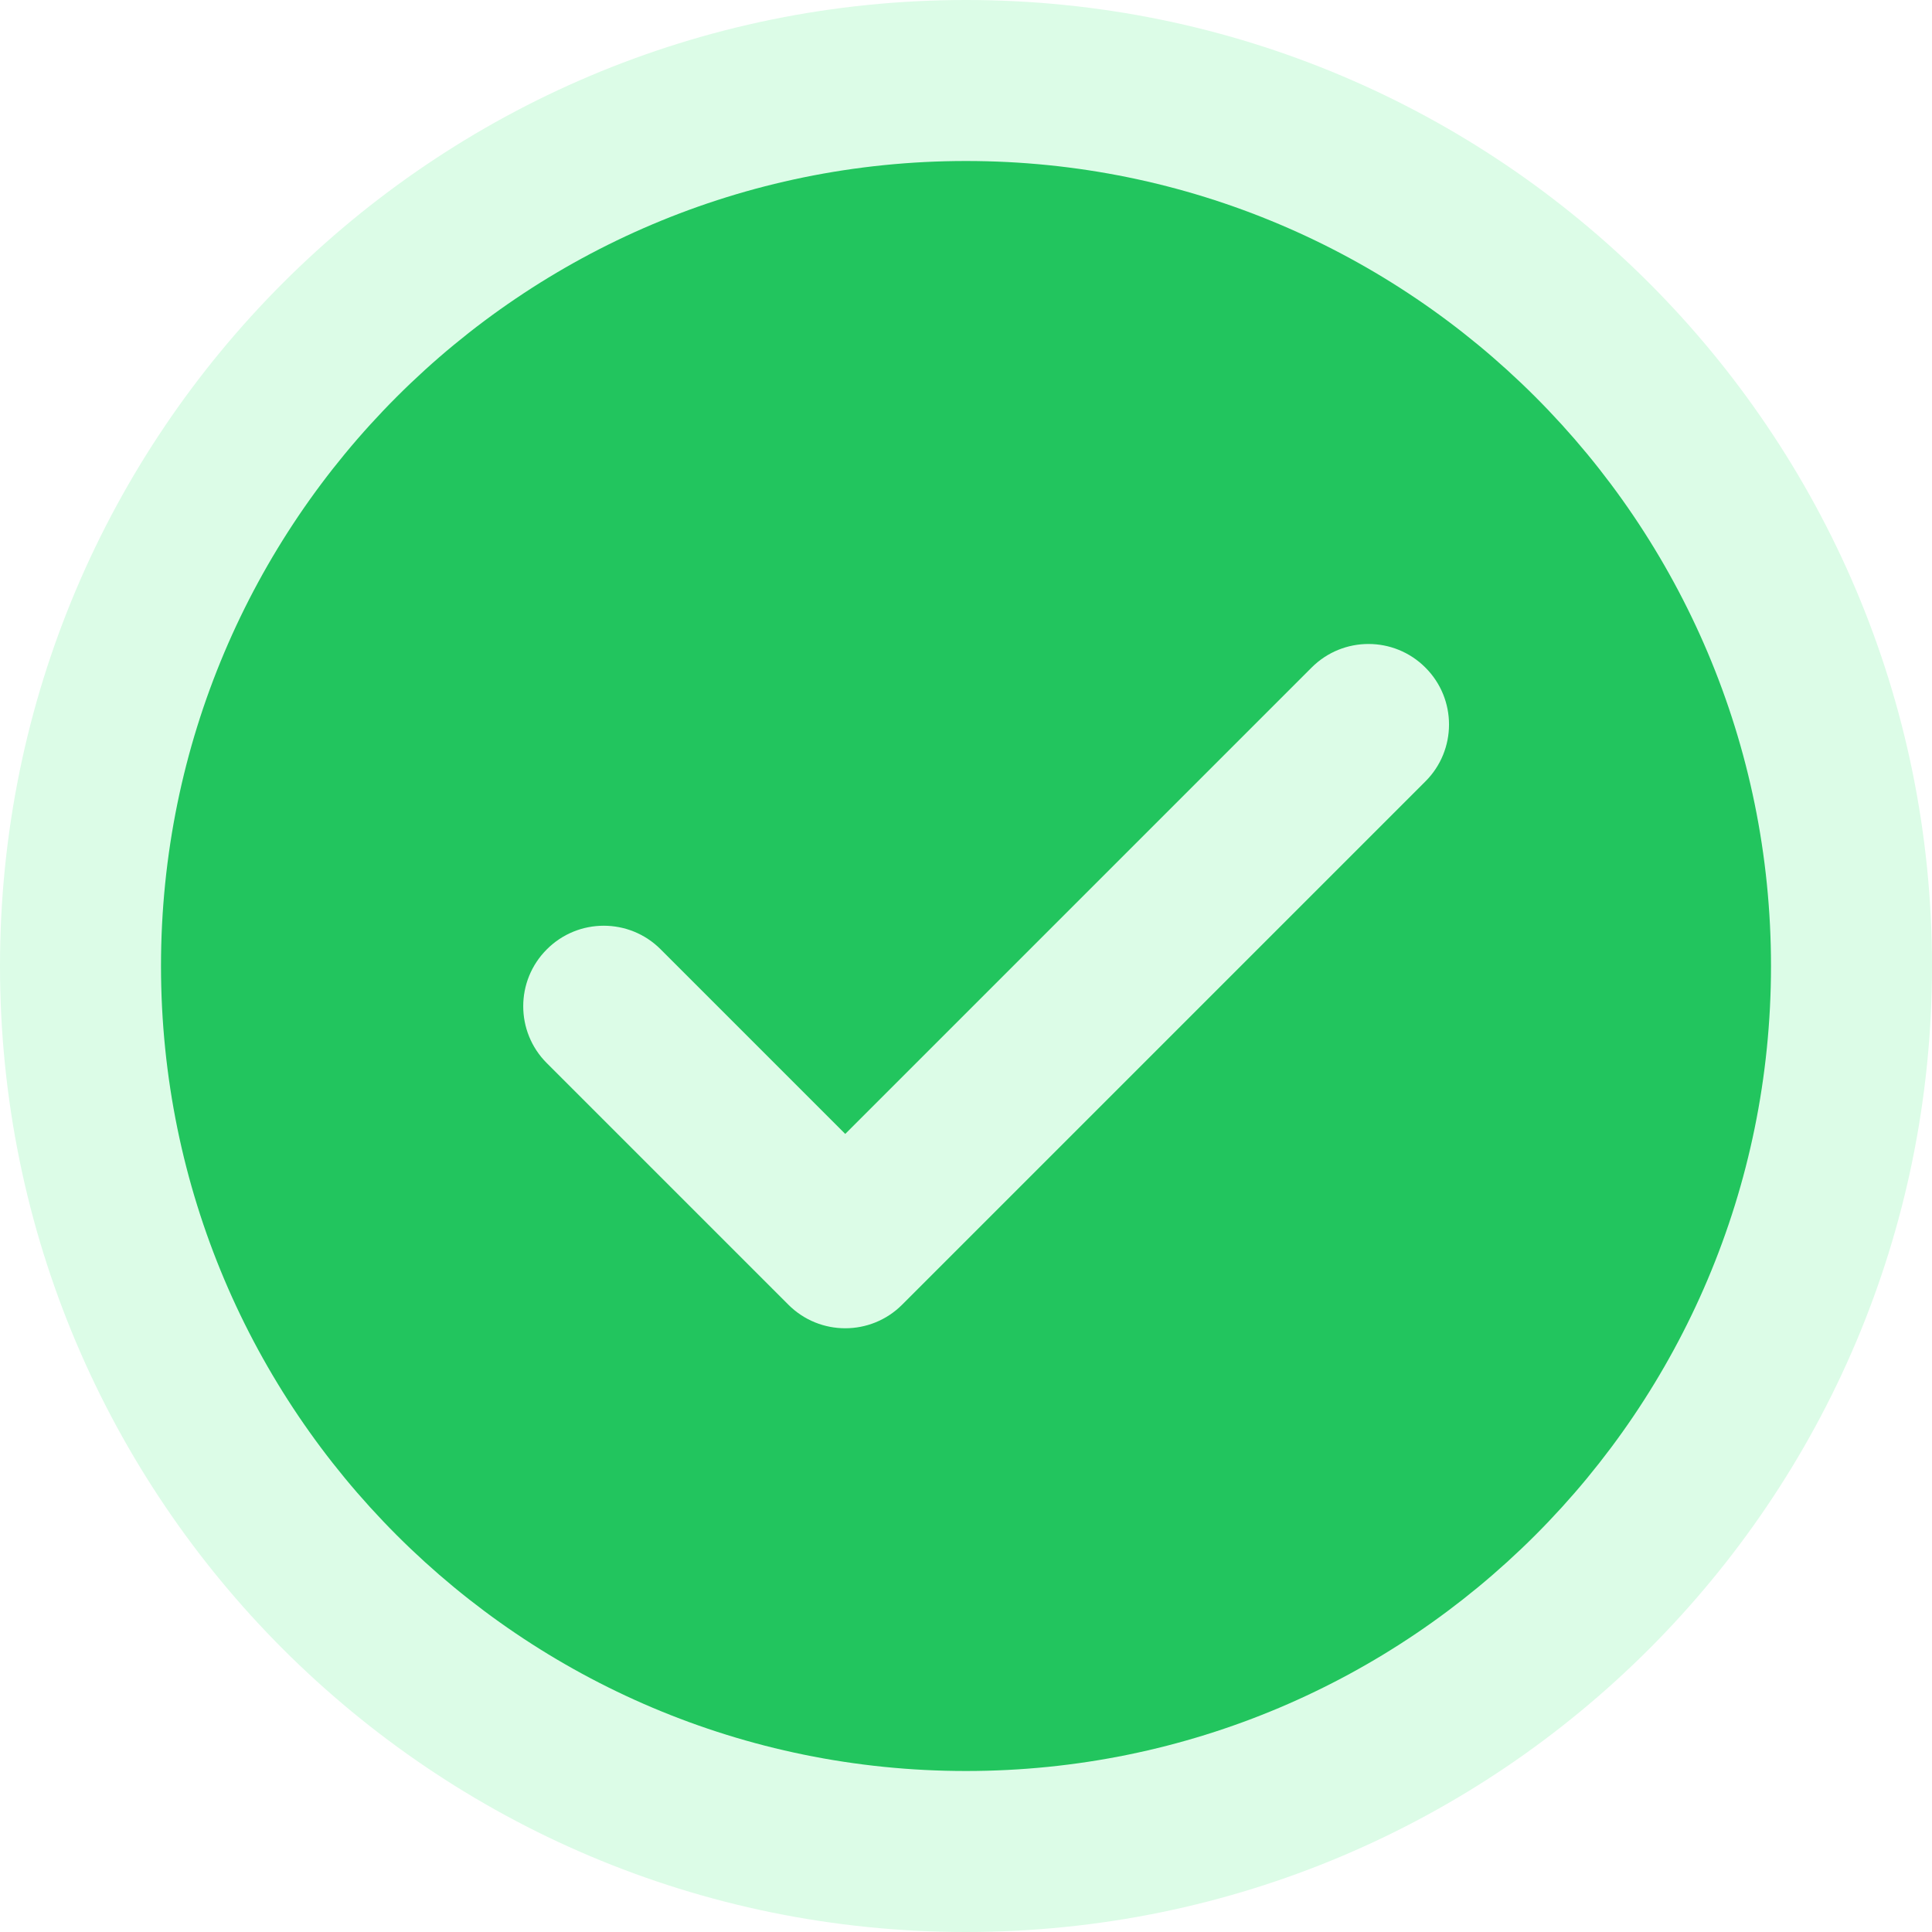
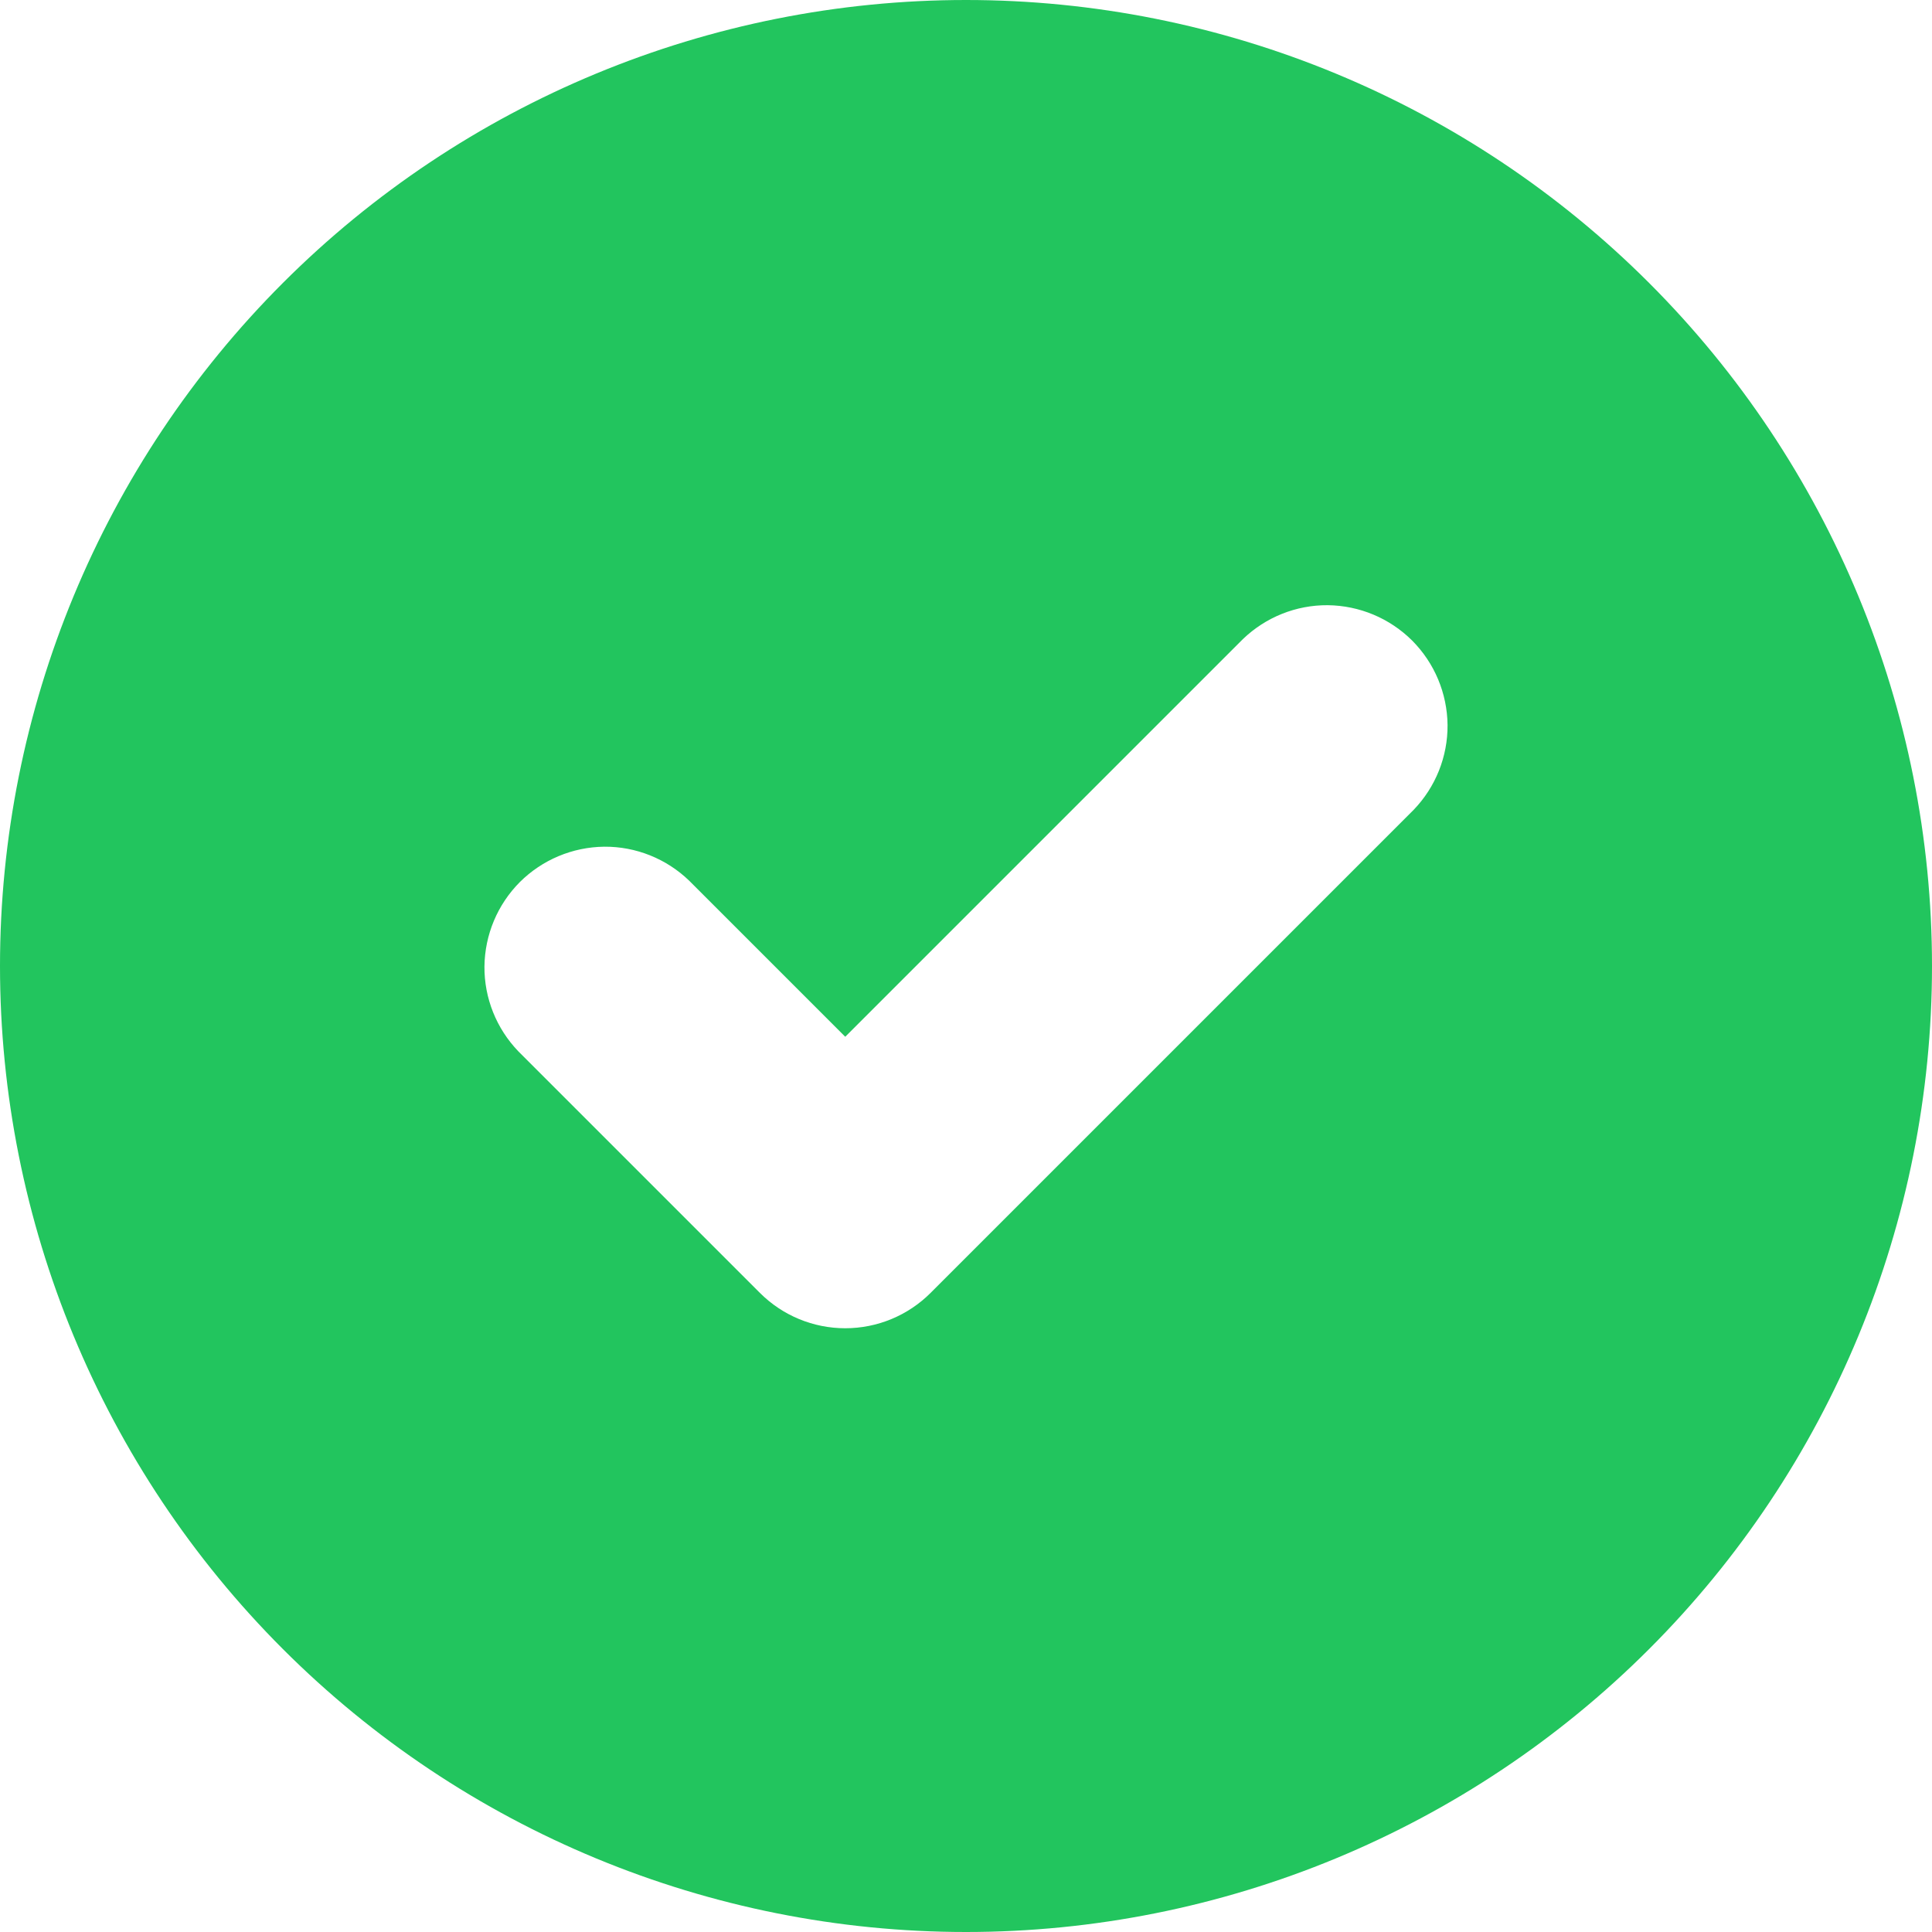
- <svg xmlns="http://www.w3.org/2000/svg" viewBox="0 0 24 24" fill="none">
-   <path d="M0 12C0 5.373 5.373 0 12 0C18.627 0 24 5.373 24 12C24 18.627 18.627 24 12 24C5.373 24 0 18.627 0 12Z" fill="#DCFCE7" />
-   <path fill-rule="evenodd" clip-rule="evenodd" d="M12 22C17.523 22 22 17.523 22 12C22 6.477 17.523 2 12 2C6.477 2 2 6.477 2 12C2 17.523 6.477 22 12 22ZM17.707 9.707C18.098 9.317 18.098 8.683 17.707 8.293C17.317 7.902 16.683 7.902 16.293 8.293L10.5 14.086L8.207 11.793C7.817 11.402 7.183 11.402 6.793 11.793C6.402 12.183 6.402 12.817 6.793 13.207L9.793 16.207C10.183 16.598 10.817 16.598 11.207 16.207L17.707 9.707Z" fill="#22C55E" />
+ <svg xmlns="http://www.w3.org/2000/svg" viewBox="0 0 16 16" fill="none">
+   <path fill-rule="evenodd" clip-rule="evenodd" d="M8 16C10.122 16 12.157 15.157 13.657 13.657C15.157 12.157 16 10.122 16 8C16 5.878 15.157 3.843 13.657 2.343C12.157 0.843 10.122 0 8 0C5.878 0 3.843 0.843 2.343 2.343C0.843 3.843 0 5.878 0 8C0 10.122 0.843 12.157 2.343 13.657C3.843 15.157 5.878 16 8 16ZM11.707 6.707C11.889 6.518 11.99 6.266 11.988 6.004C11.985 5.741 11.88 5.491 11.695 5.305C11.509 5.12 11.259 5.015 10.996 5.012C10.734 5.01 10.482 5.111 10.293 5.293L7 8.586L5.707 7.293C5.518 7.111 5.266 7.01 5.004 7.012C4.741 7.015 4.491 7.12 4.305 7.305C4.12 7.491 4.015 7.741 4.012 8.004C4.01 8.266 4.111 8.518 4.293 8.707L6.293 10.707C6.481 10.895 6.735 11 7 11C7.265 11 7.519 10.895 7.707 10.707L11.707 6.707Z" fill="#22C55E" />
</svg>
